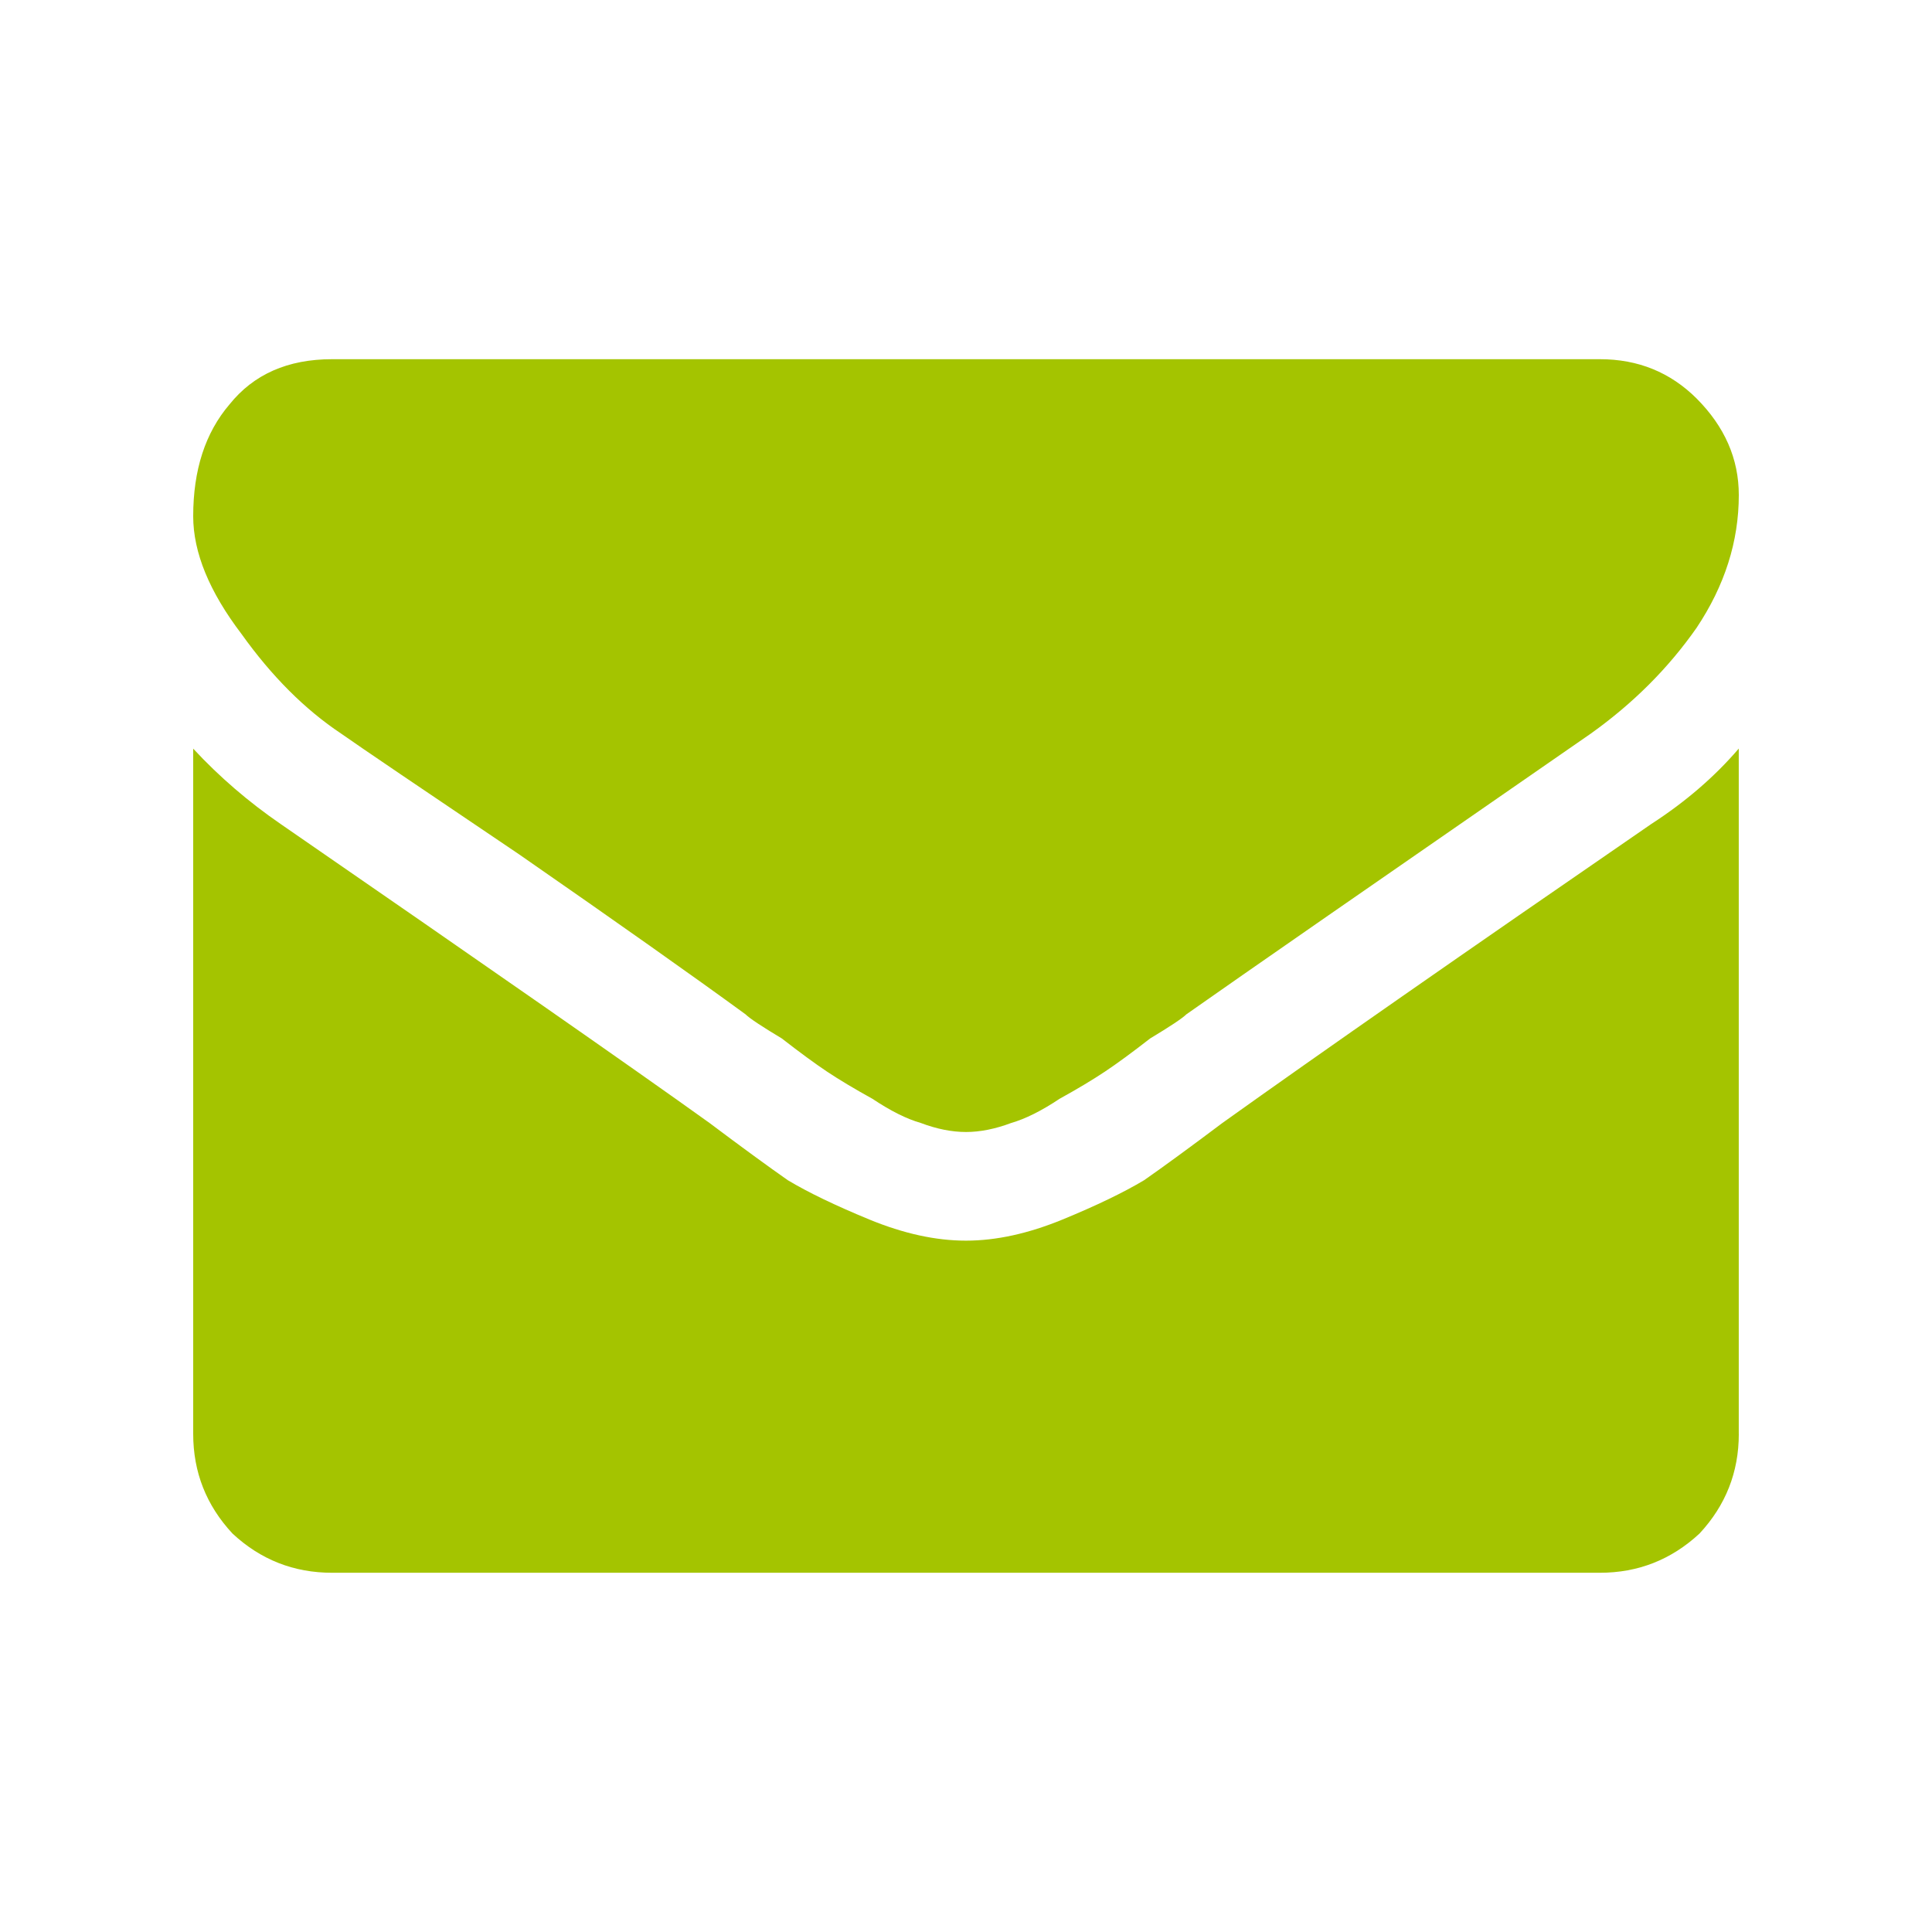
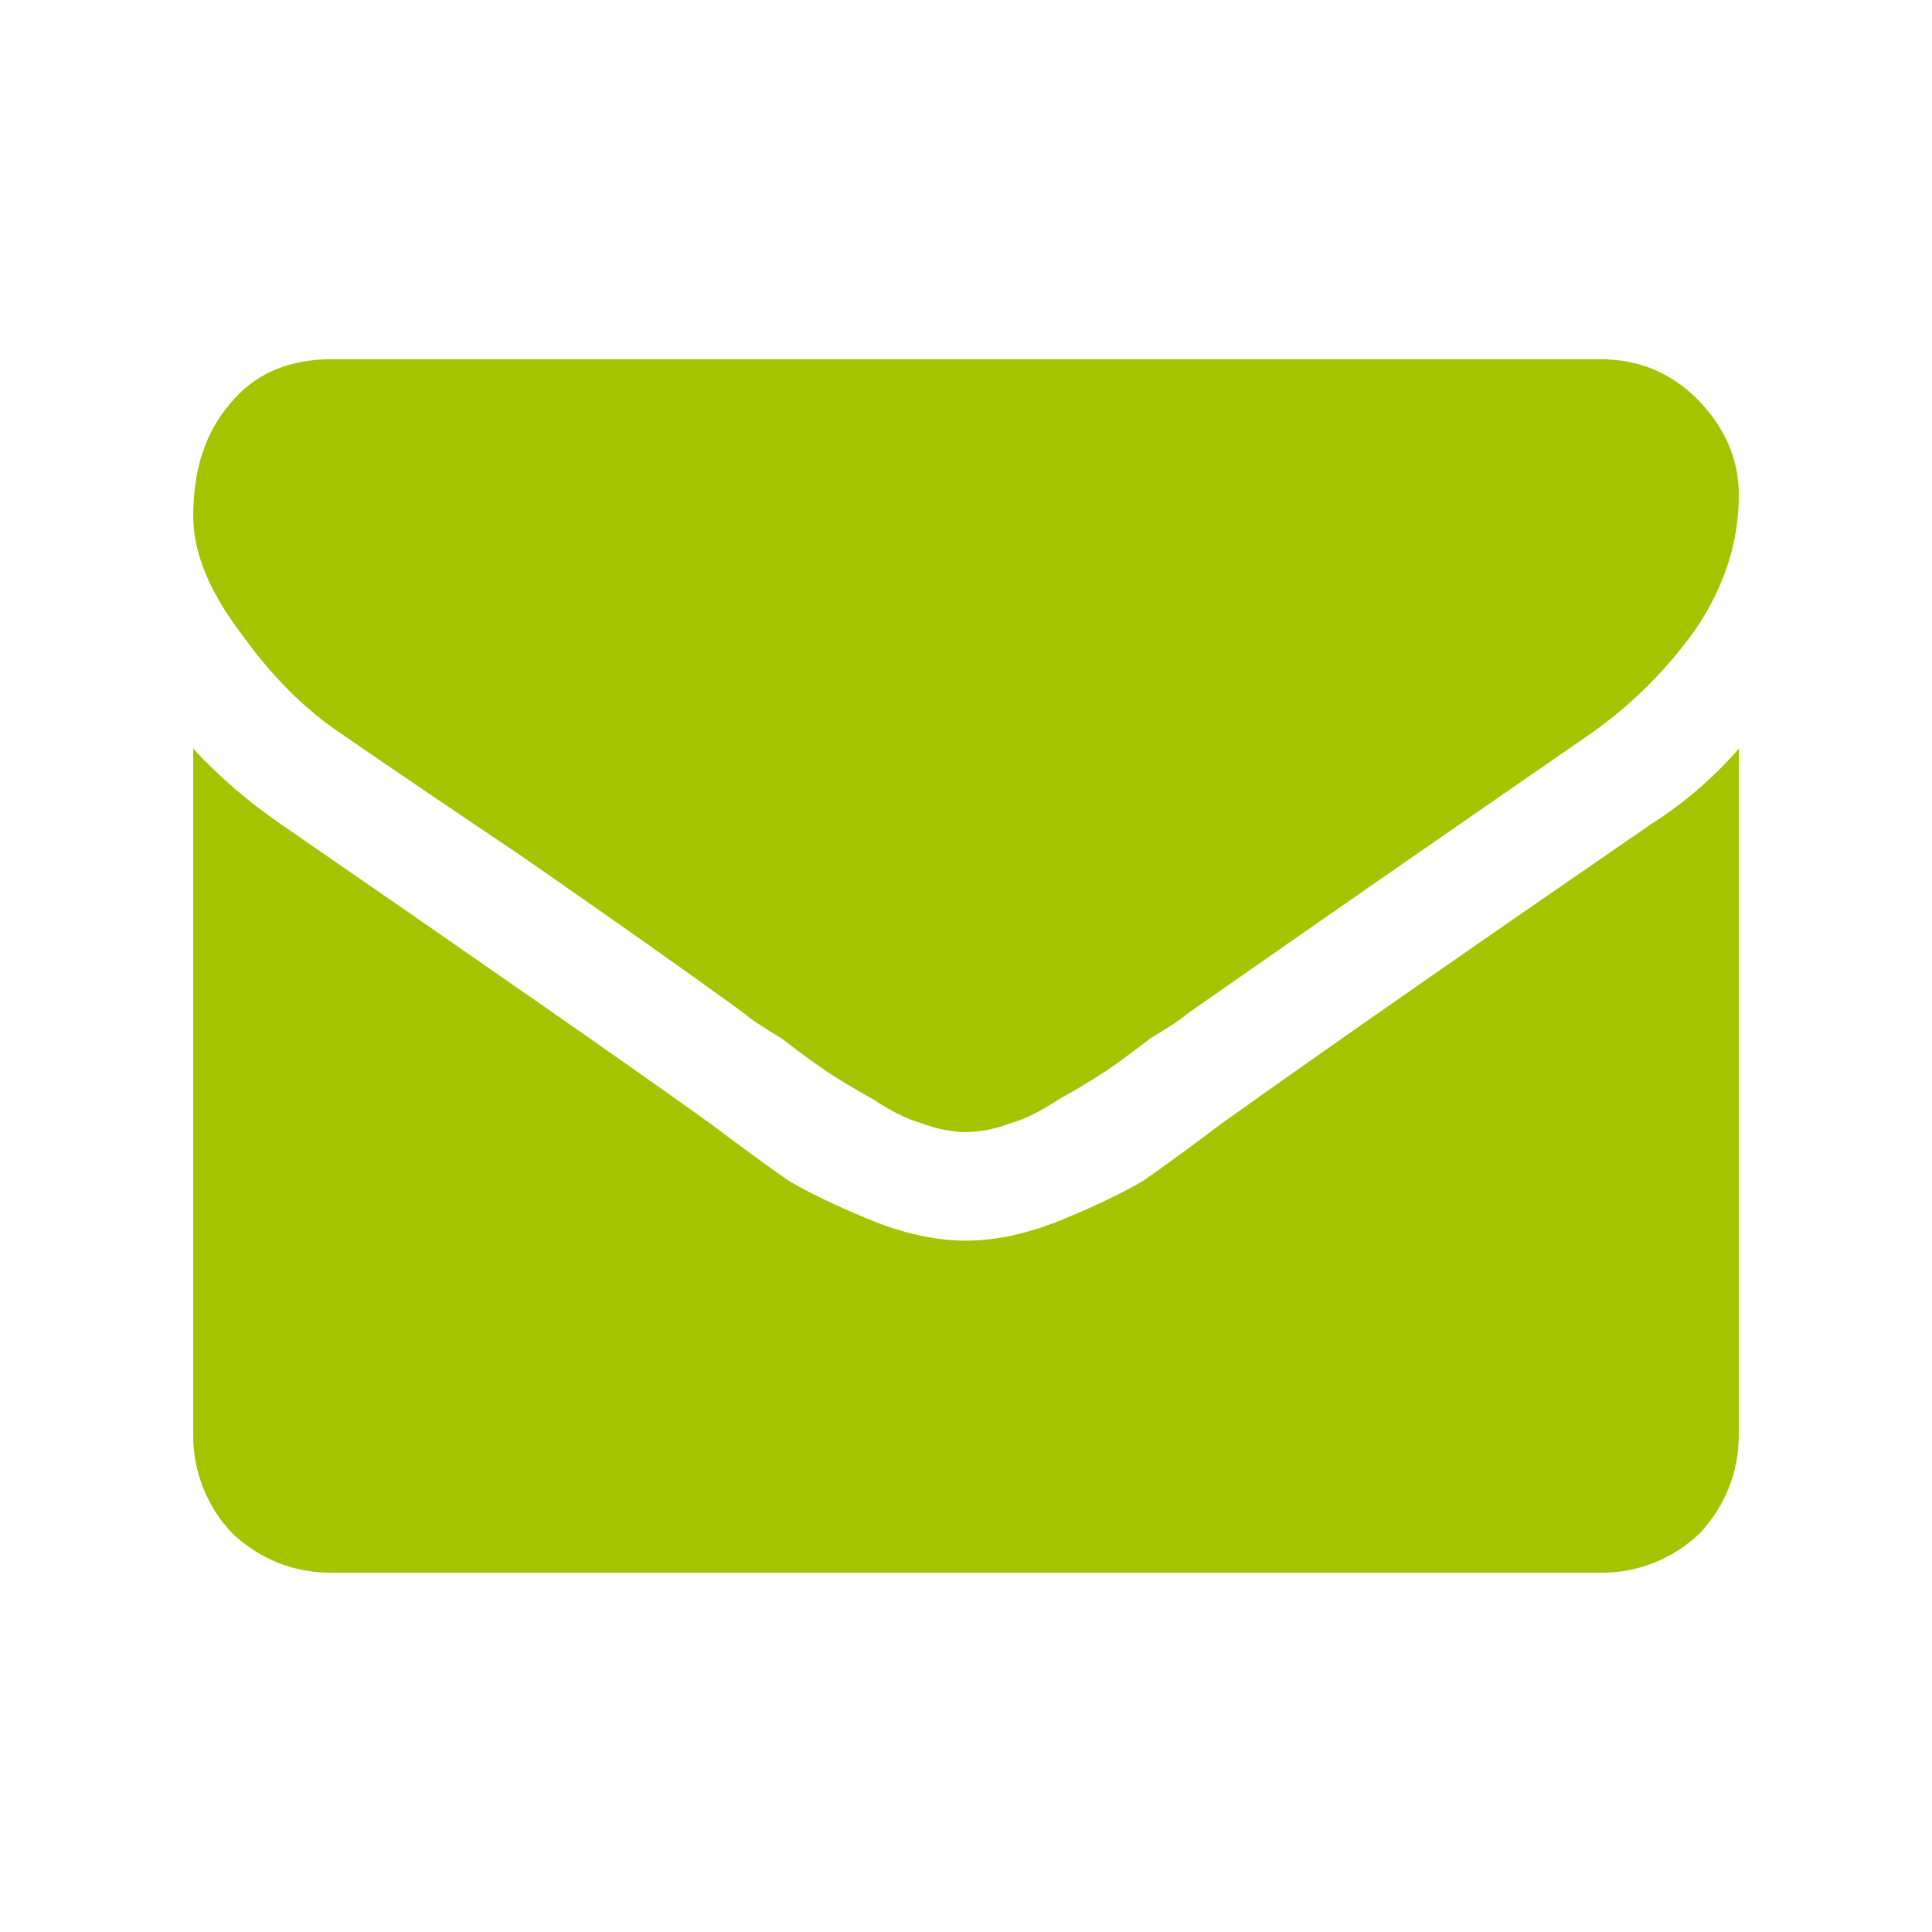
<svg xmlns="http://www.w3.org/2000/svg" width="50" height="50" viewBox="0 0 50 50">
-   <path fill="#A4C400" d="M43.906 16.25c-.73 1.043-1.64 1.953-2.734 2.734C35.6 22.84 32.11 25.26 30.704 26.25c-.106.105-.42.313-.938.625-.47.365-.86.652-1.173.86-.312.208-.702.442-1.172.702-.467.312-.886.52-1.25.625-.417.157-.81.234-1.17.234-.366 0-.758-.077-1.172-.234-.366-.104-.78-.312-1.25-.625-.47-.26-.86-.494-1.173-.702-.312-.208-.703-.495-1.173-.86-.52-.312-.834-.52-.938-.624-1.354-.988-3.308-2.37-5.86-4.14-2.55-1.72-4.087-2.76-4.607-3.126C7.89 18.36 7.03 17.5 6.25 16.407 5.417 15.312 5 14.297 5 13.36c0-1.198.313-2.16.938-2.892.624-.78 1.51-1.172 2.655-1.172h32.814c.987 0 1.82.34 2.5 1.016.728.73 1.093 1.562 1.093 2.5 0 1.2-.364 2.344-1.094 3.438zM45 37.11c0 .99-.34 1.85-1.016 2.577-.73.678-1.59 1.016-2.577 1.016H8.593c-.99 0-1.85-.338-2.577-1.016C5.34 38.96 5 38.1 5 37.11V19.375c.677.73 1.433 1.38 2.267 1.953 5.36 3.698 9.06 6.275 11.092 7.732.833.626 1.51 1.12 2.03 1.484.52.312 1.224.652 2.11 1.017.884.364 1.718.547 2.5.547s1.613-.183 2.5-.547c.885-.364 1.587-.704 2.11-1.017.52-.363 1.197-.858 2.03-1.484 2.55-1.822 6.25-4.4 11.093-7.733.887-.574 1.643-1.225 2.267-1.954V37.11z" />
+   <path fill="#A4C400" d="M43.906 16.25a11.338 11.338 0 0 1-2.734 2.734 2109.352 2109.352 0 0 0-10.468 7.267c-.106.105-.42.313-.938.625-.47.365-.86.652-1.173.86a16.88 16.88 0 0 1-1.172.702c-.467.312-.886.52-1.25.625-.417.157-.81.234-1.17.234-.366 0-.758-.077-1.172-.234-.366-.104-.78-.312-1.25-.625-.47-.26-.86-.494-1.173-.702a20.976 20.976 0 0 1-1.173-.86c-.52-.312-.834-.52-.938-.624-1.354-.988-3.308-2.37-5.86-4.14a444.73 444.73 0 0 1-4.607-3.126C7.89 18.36 7.03 17.5 6.25 16.407 5.417 15.312 5 14.297 5 13.36c0-1.198.313-2.16.938-2.892.624-.78 1.51-1.172 2.655-1.172h32.814c.987 0 1.82.34 2.5 1.016.728.73 1.093 1.562 1.093 2.5 0 1.2-.364 2.344-1.094 3.438zM45 37.11c0 .99-.34 1.85-1.016 2.577a3.664 3.664 0 0 1-2.577 1.016H8.593c-.99 0-1.85-.338-2.577-1.016A3.66 3.66 0 0 1 5 37.11V19.375c.677.73 1.433 1.38 2.267 1.953 5.36 3.698 9.06 6.275 11.092 7.732.833.626 1.51 1.12 2.03 1.484.52.312 1.224.652 2.11 1.017.884.364 1.718.547 2.5.547s1.613-.183 2.5-.547c.885-.364 1.587-.704 2.11-1.017.52-.363 1.197-.858 2.03-1.484 2.55-1.822 6.25-4.4 11.093-7.733A10.345 10.345 0 0 0 45 19.375V37.11z" />
</svg>
